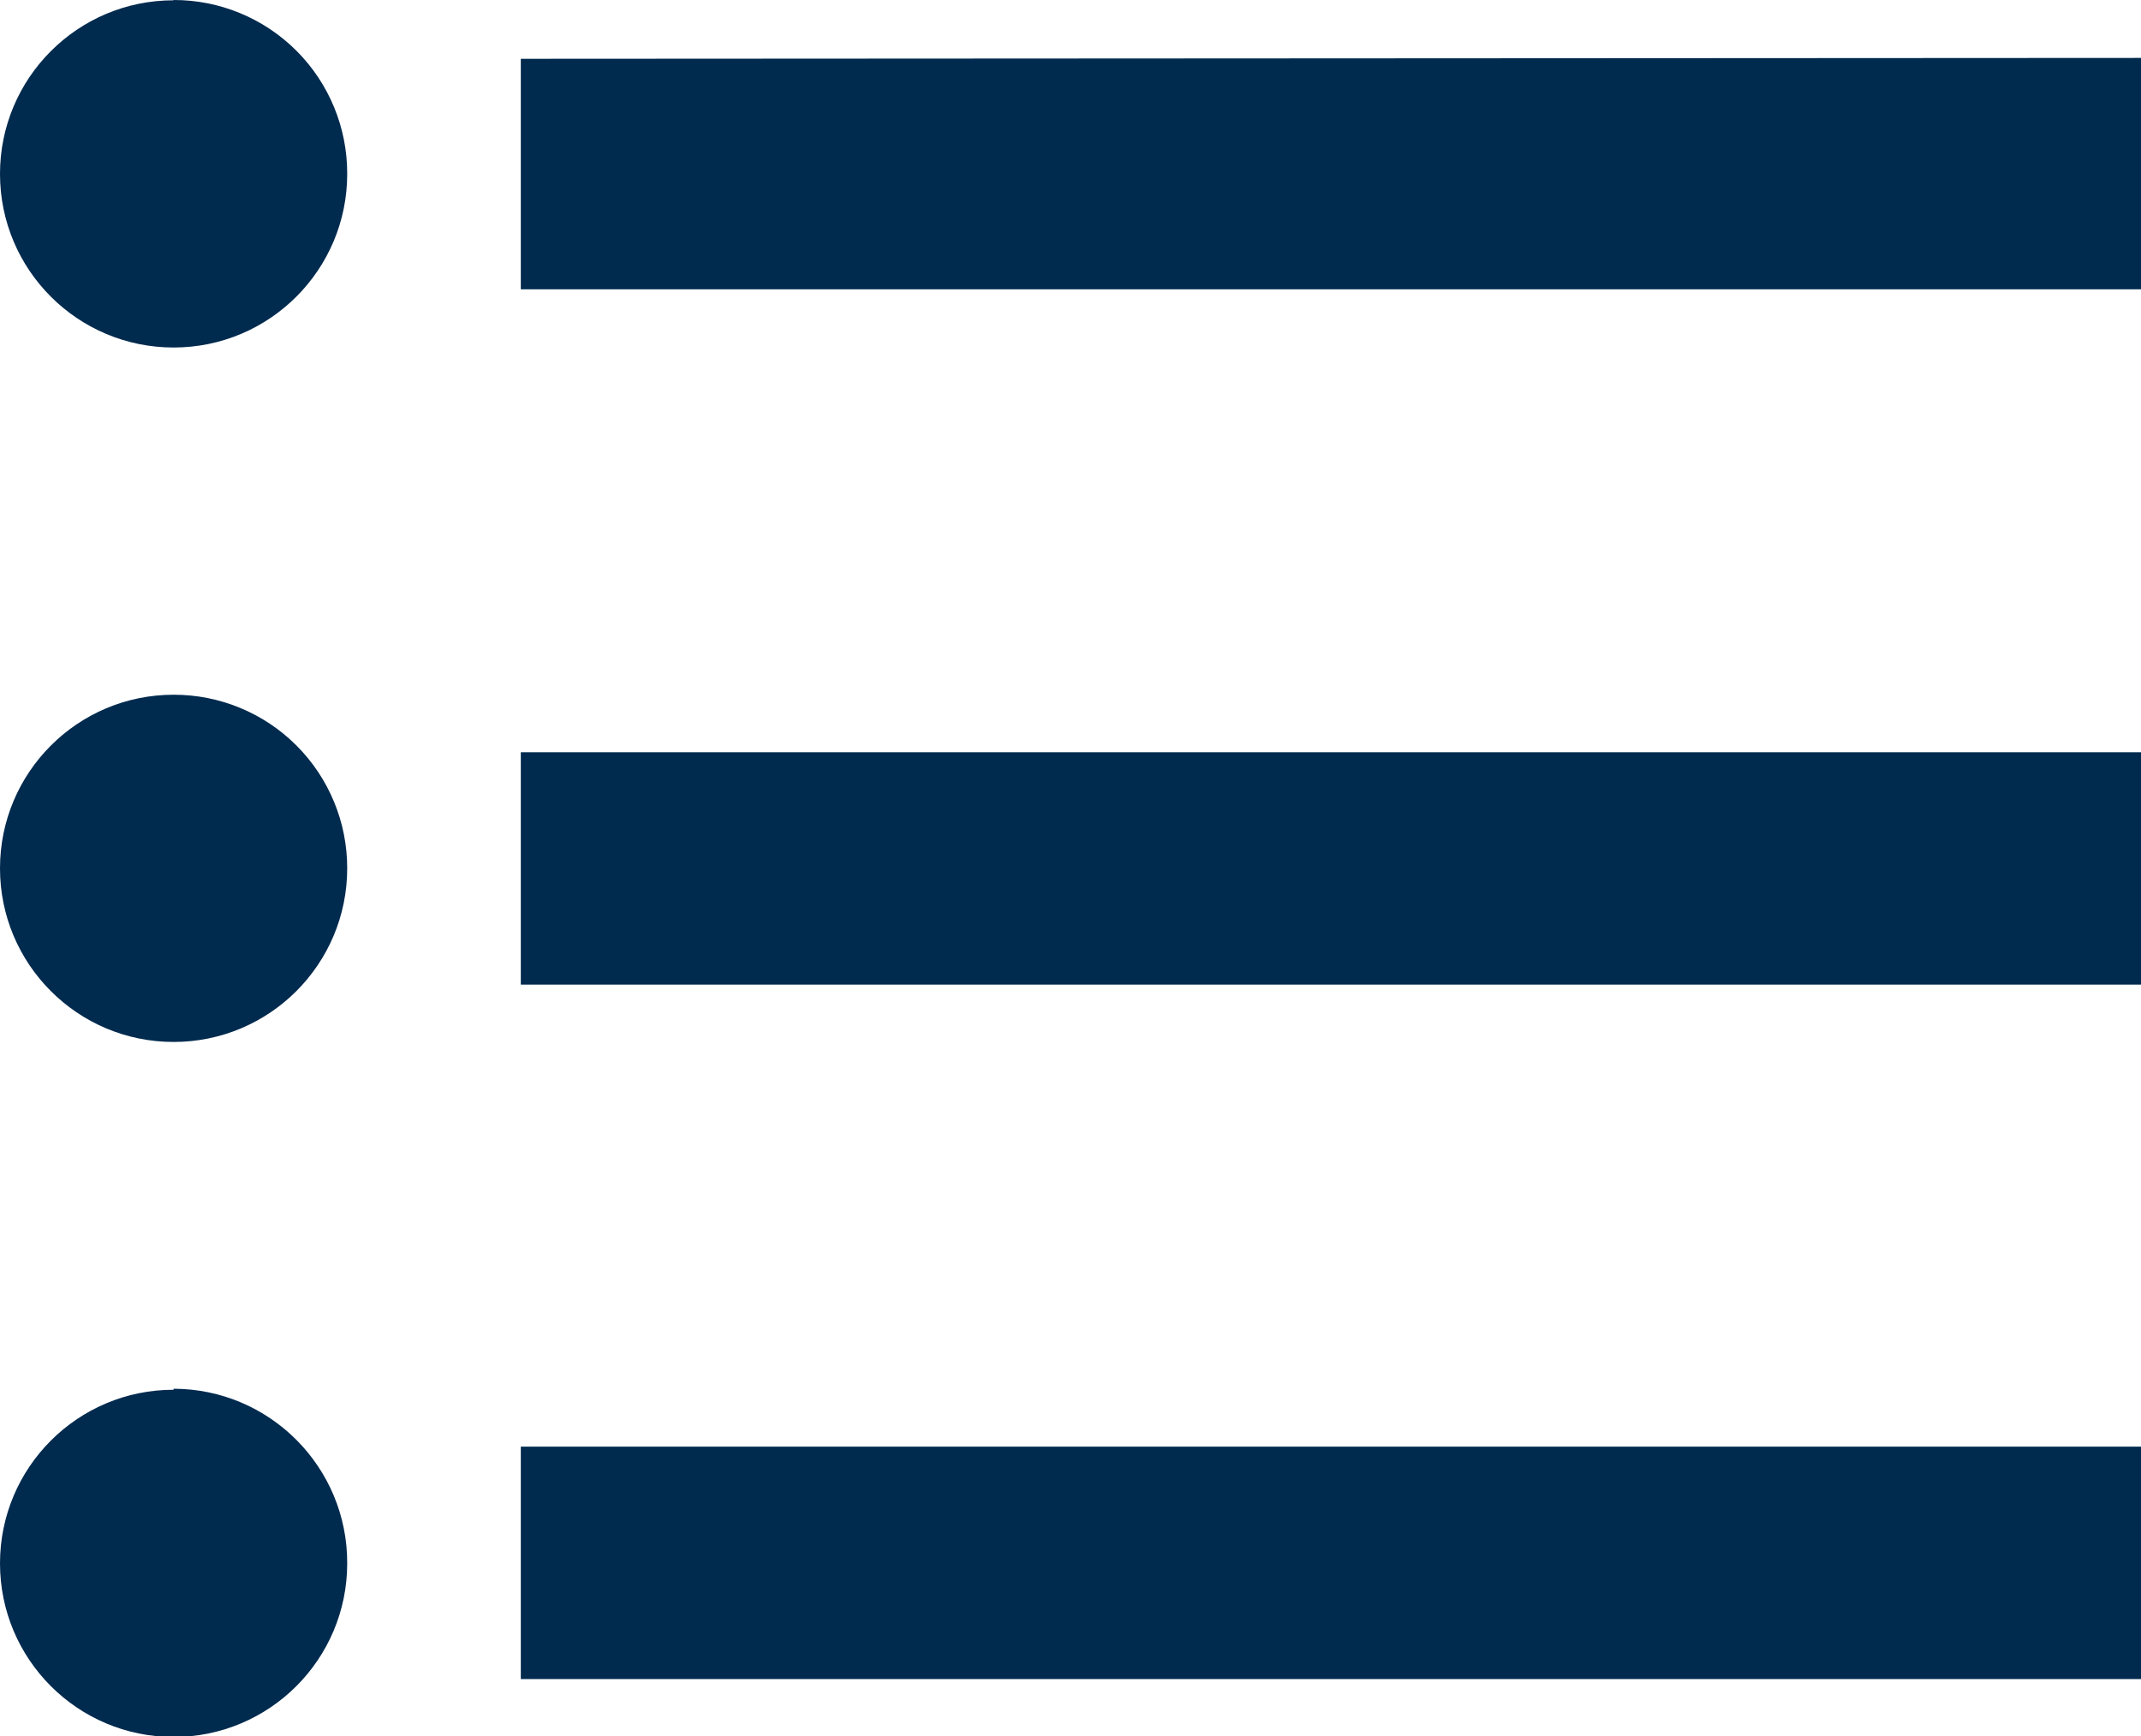
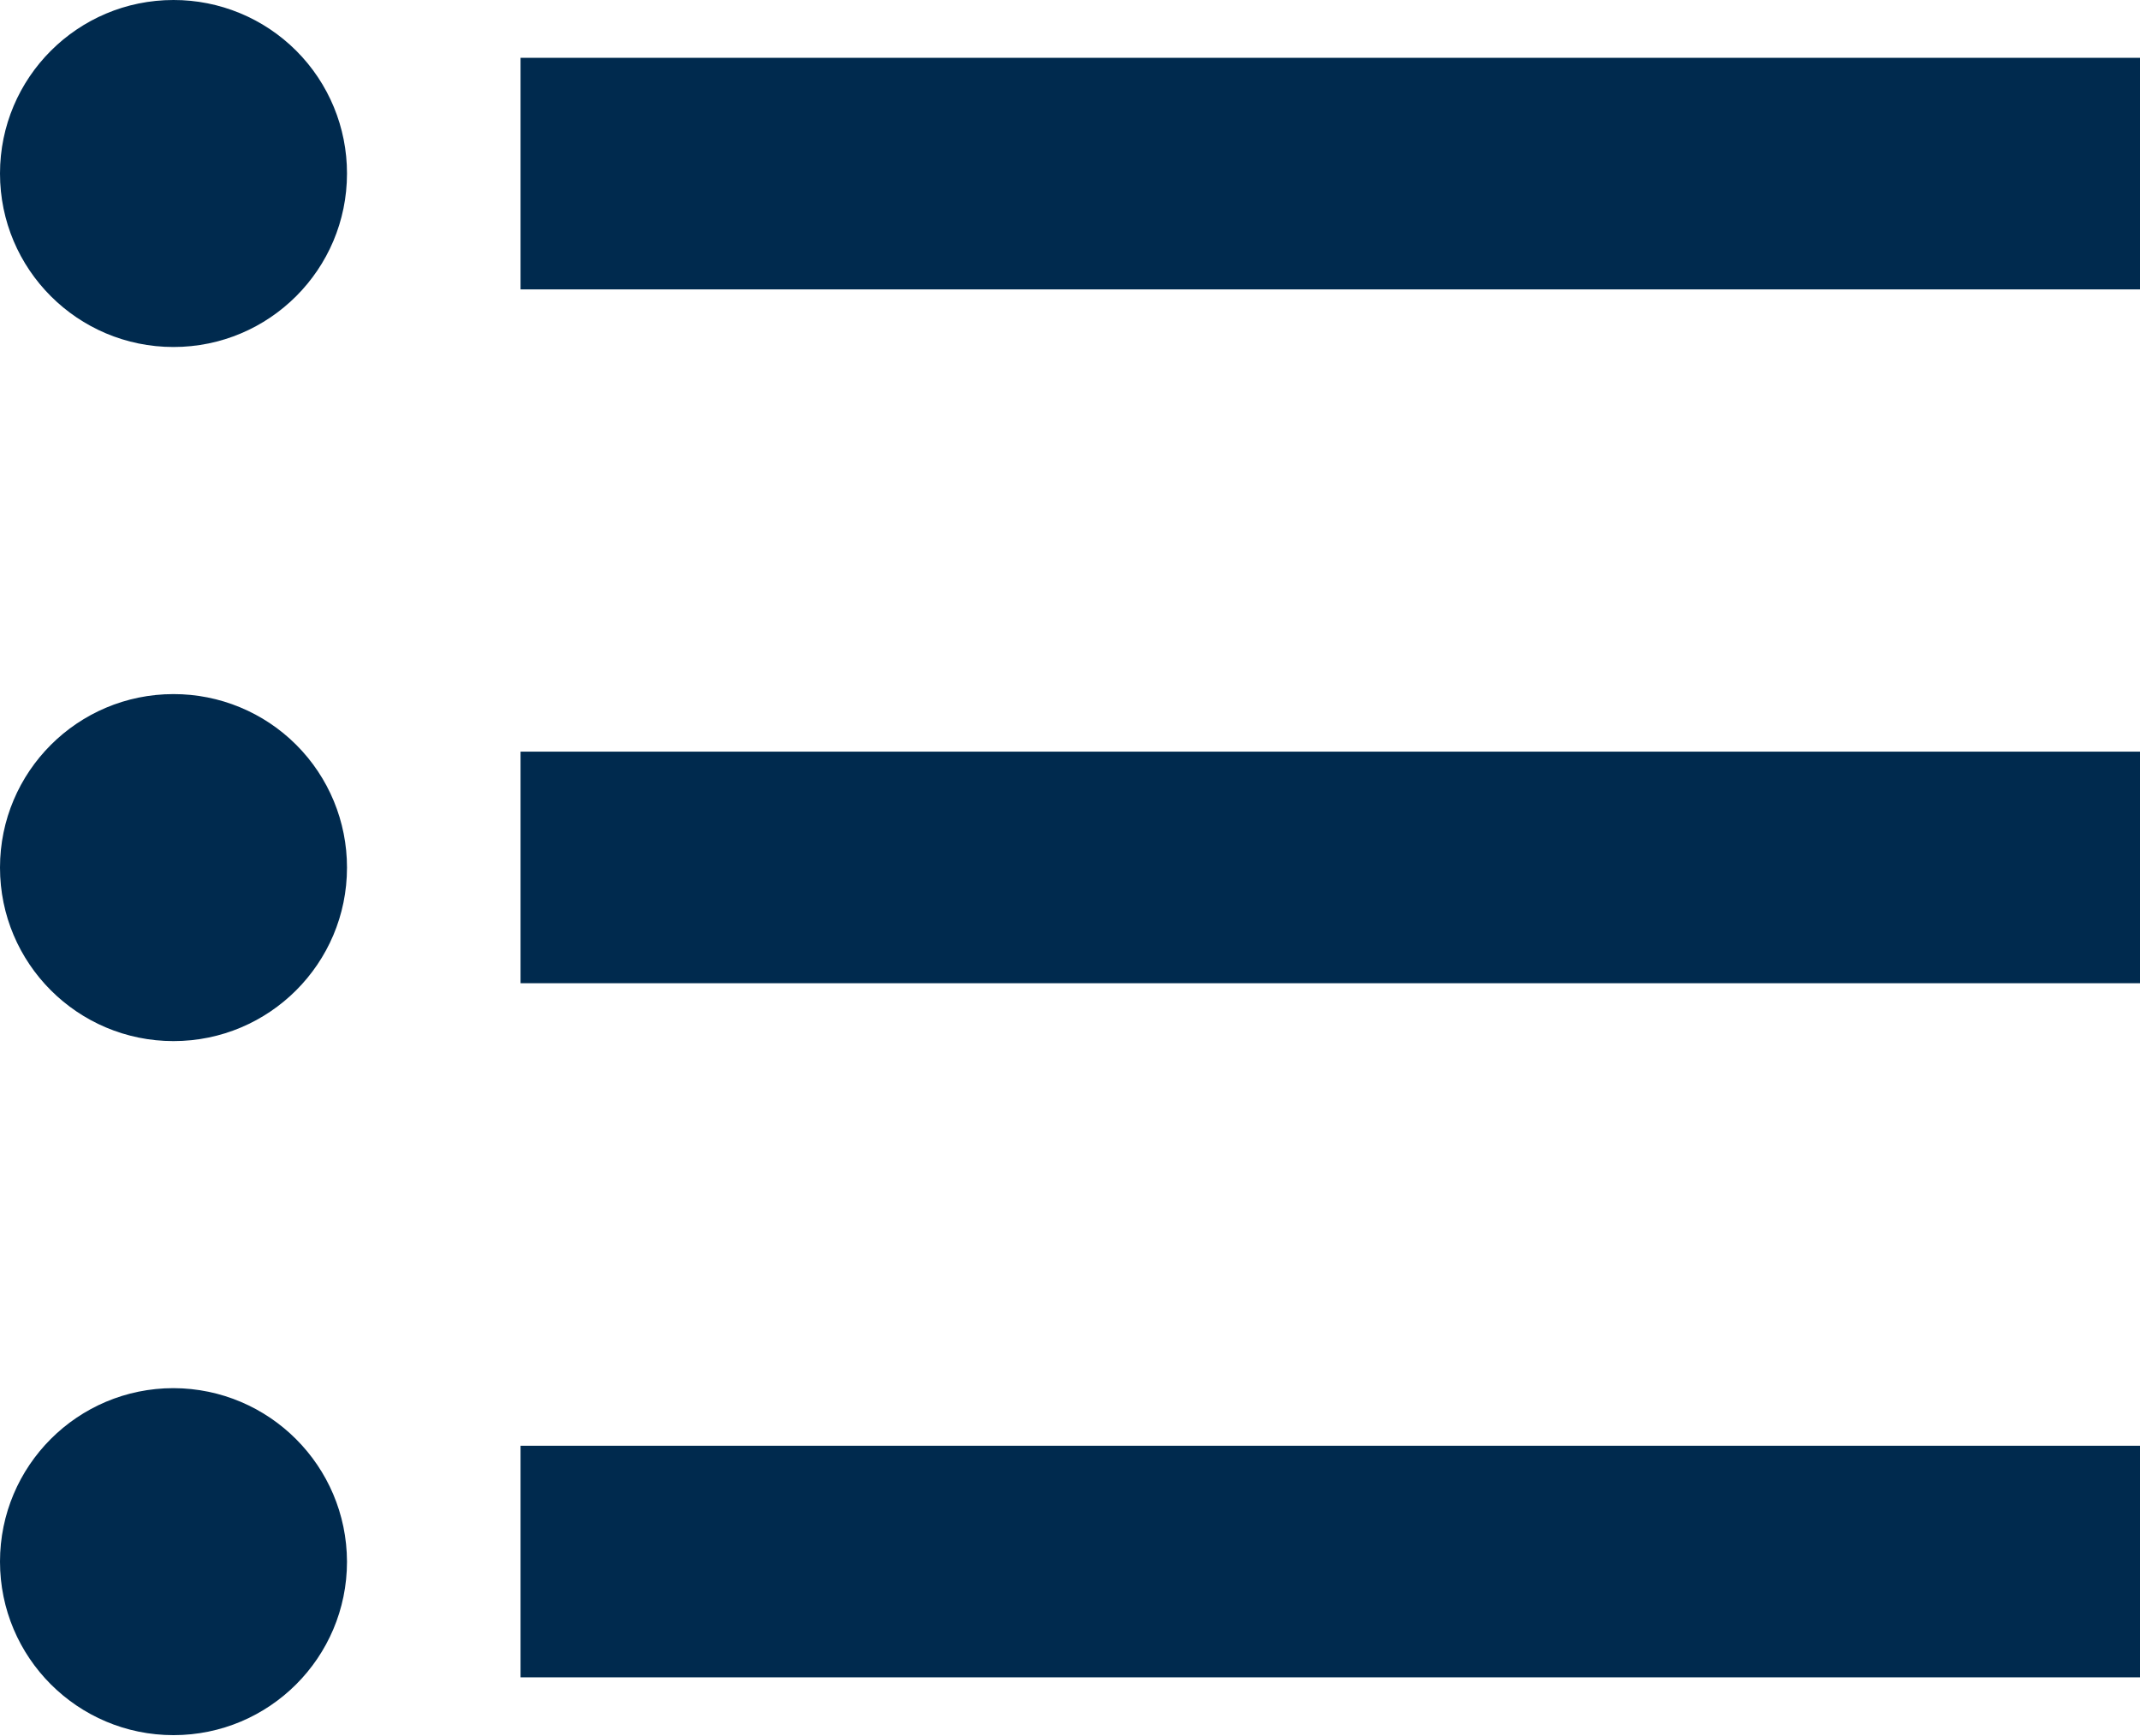
- <svg xmlns="http://www.w3.org/2000/svg" width="14.639" height="11.869" viewBox="0 0 14.639 11.869">
-   <path id="Icon_material-format-list-bulleted" data-name="Icon material-format-list-bulleted" d="M4.937,11.5a1.187,1.187,0,1,0,1.187,1.187A1.185,1.185,0,0,0,4.937,11.5Zm0-4.748A1.187,1.187,0,1,0,6.124,7.937,1.185,1.185,0,0,0,4.937,6.75Zm0,9.5a1.187,1.187,0,1,0,1.187,1.187A1.19,1.19,0,0,0,4.937,16.245Zm2.374,1.978H18.389V16.641H7.311Zm0-4.748H18.389V11.893H7.311Zm0-6.33V8.728H18.389V7.146Z" transform="translate(-3.75 -6.75)" fill="#002a4e" />
+ <svg xmlns="http://www.w3.org/2000/svg" width="45.28" height="36.714" viewBox="0 0 45.28 36.714">
+   <path id="Icon_material-format-list-bulleted" data-name="Icon material-format-list-bulleted" d="M7.421,21.436a3.671,3.671,0,1,0,3.671,3.671A3.666,3.666,0,0,0,7.421,21.436Zm0-14.686a3.671,3.671,0,1,0,3.671,3.671A3.666,3.666,0,0,0,7.421,6.75Zm0,29.371a3.671,3.671,0,1,0,3.671,3.671A3.682,3.682,0,0,0,7.421,36.121Zm7.343,6.119H49.03v-4.9H14.764Zm0-14.686H49.03v-4.9H14.764Zm0-19.581v4.9H49.03v-4.9Z" transform="translate(-3.75 -6.75)" fill="#002a4e" />
</svg>
